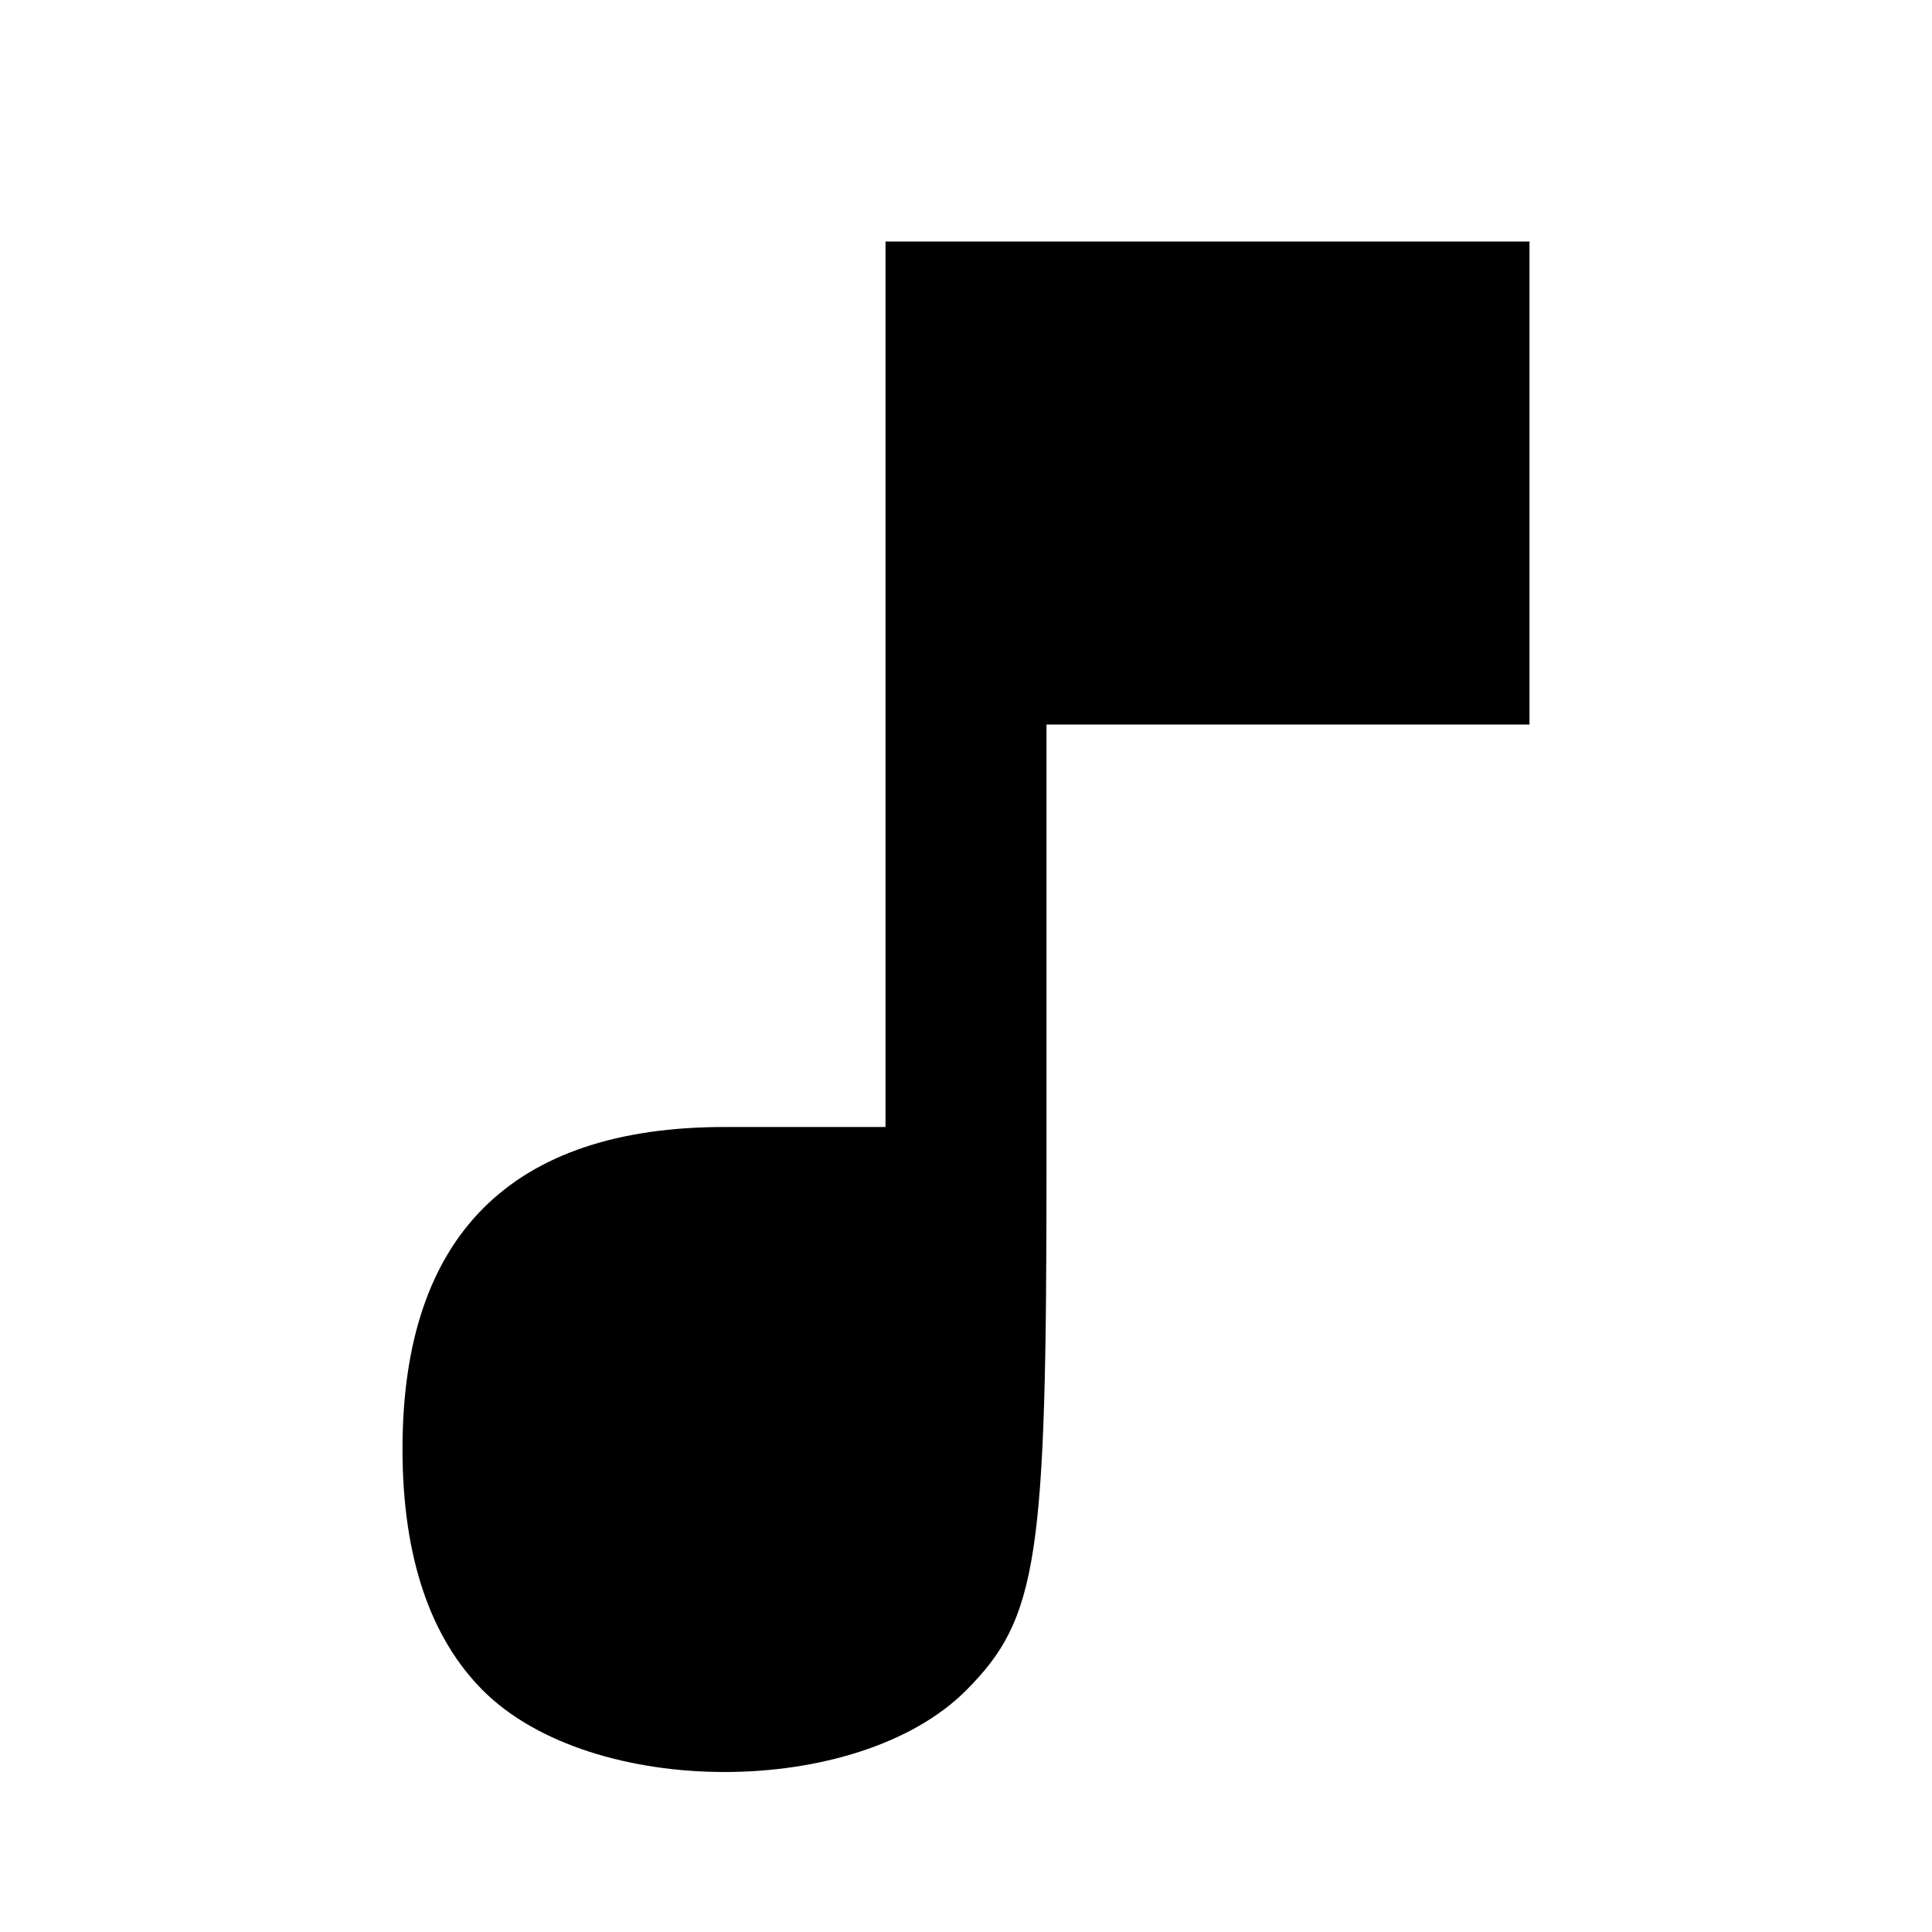
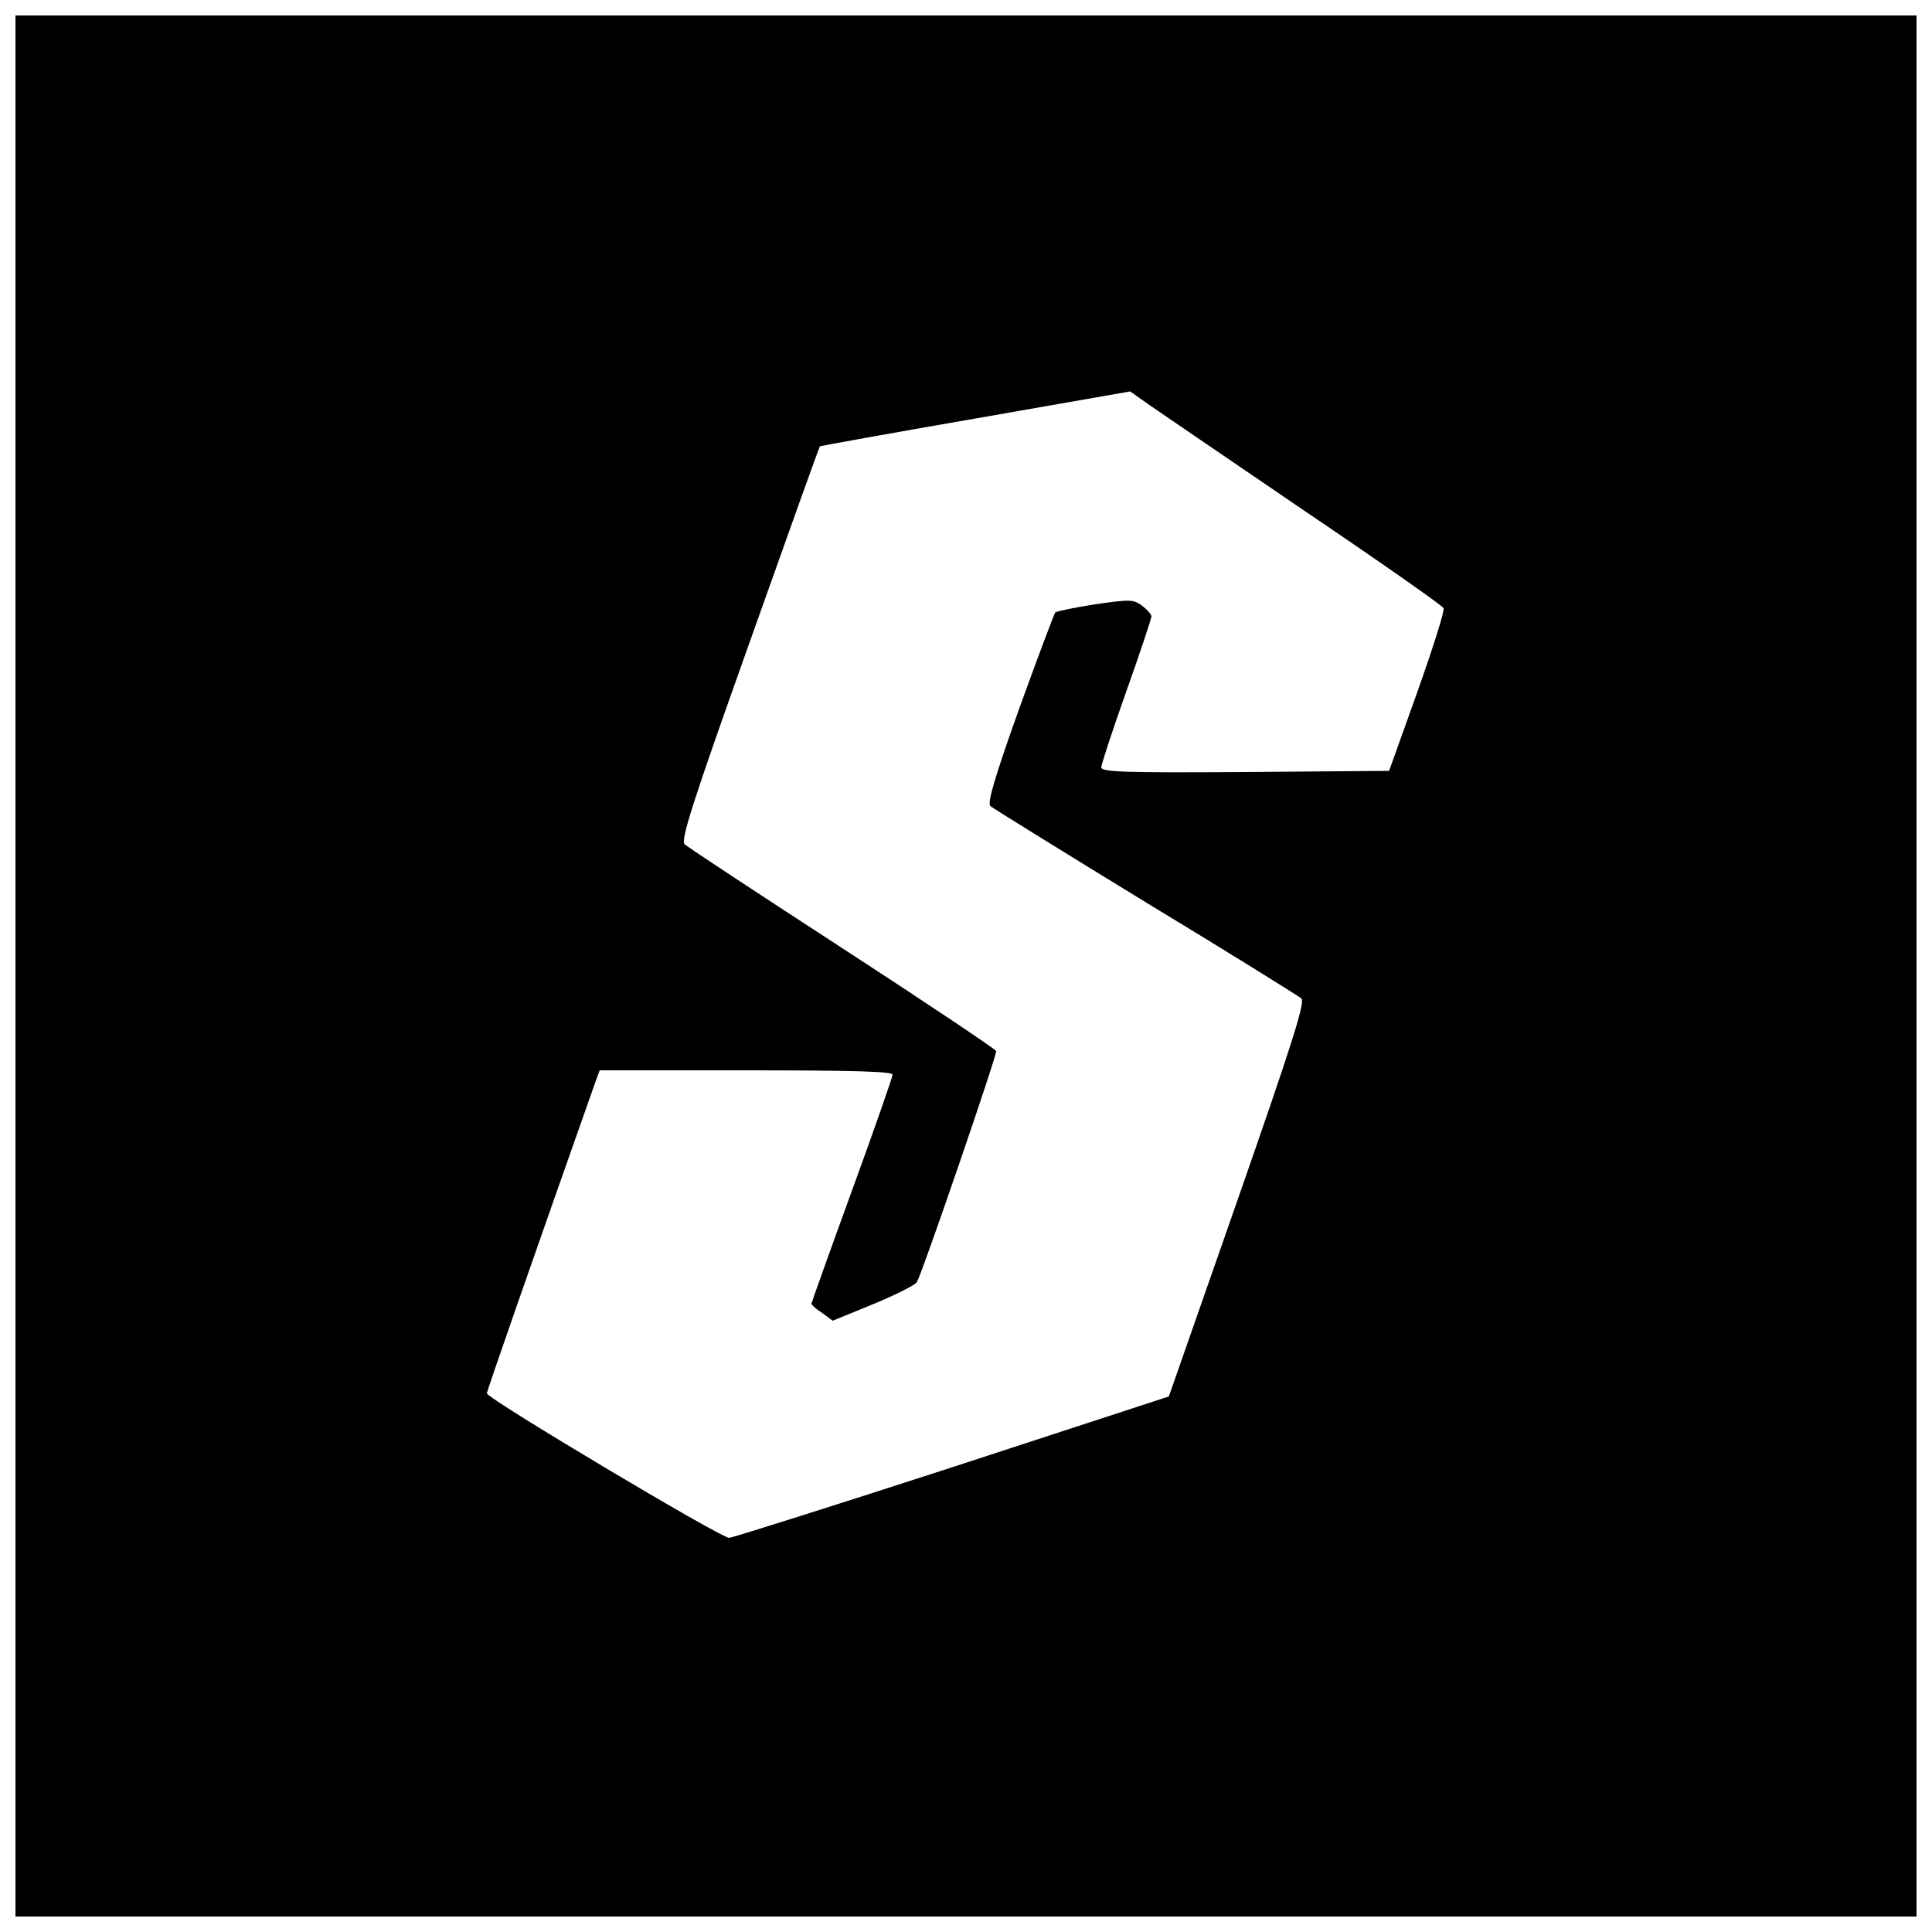
- <svg xmlns="http://www.w3.org/2000/svg" version="1.0" width="48pt" height="48pt" viewBox="0 0 48 48" preserveAspectRatio="xMidYMid meet">
-   <g transform="translate(0,48) scale(0.1,-0.1)">
-     <path d="M220 310 l0 -110 -40 0 c-53 0 -80 -27 -80 -80 0 -27 7 -47 20 -60 27 -27 93 -27 120 0 18 18 20 33 20 130 l0 110 60 0 60 0 0 60 0 60 -80 0 -80 0 0 -110z" />
+ <svg xmlns="http://www.w3.org/2000/svg" version="1.0" width="500pt" height="500pt" viewBox="0 0 500 500" preserveAspectRatio="xMidYMid meet">
+   <g transform="translate(0,500) scale(0.1,-0.1)">
+     <path d="M40 2500 l0 -2460 2460 0 2460 0 0 2460 0 2460 -2460 0 -2460 0 0 -2460z m3333 1180 c197 -133 361 -248 363 -254 3 -7 -28 -104 -68 -217 l-73 -204 -373 -3 c-311 -2 -372 0 -372 12 0 7 29 96 65 197 36 101 65 189 65 194 -1 6 -12 18 -25 28 -22 16 -31 16 -121 3 -53 -8 -99 -18 -103 -21 -3 -4 -45 -115 -93 -248 -65 -182 -83 -245 -75 -253 7 -6 188 -118 402 -249 215 -130 396 -243 403 -249 10 -10 -23 -114 -165 -521 l-178 -509 -560 -183 c-308 -100 -568 -182 -578 -183 -22 0 -627 361 -627 374 0 6 116 339 282 809 l10 27 379 0 c274 0 379 -3 379 -11 0 -6 -47 -141 -105 -300 -58 -159 -105 -291 -105 -293 0 -3 12 -14 28 -24 l27 -20 105 43 c58 24 108 49 113 57 15 27 208 589 205 598 -2 5 -181 125 -398 266 -217 141 -401 262 -408 269 -11 10 18 102 167 520 99 279 181 508 183 510 2 1 183 34 403 72 l400 70 45 -32 c25 -17 206 -141 403 -275z" />
  </g>
</svg>
